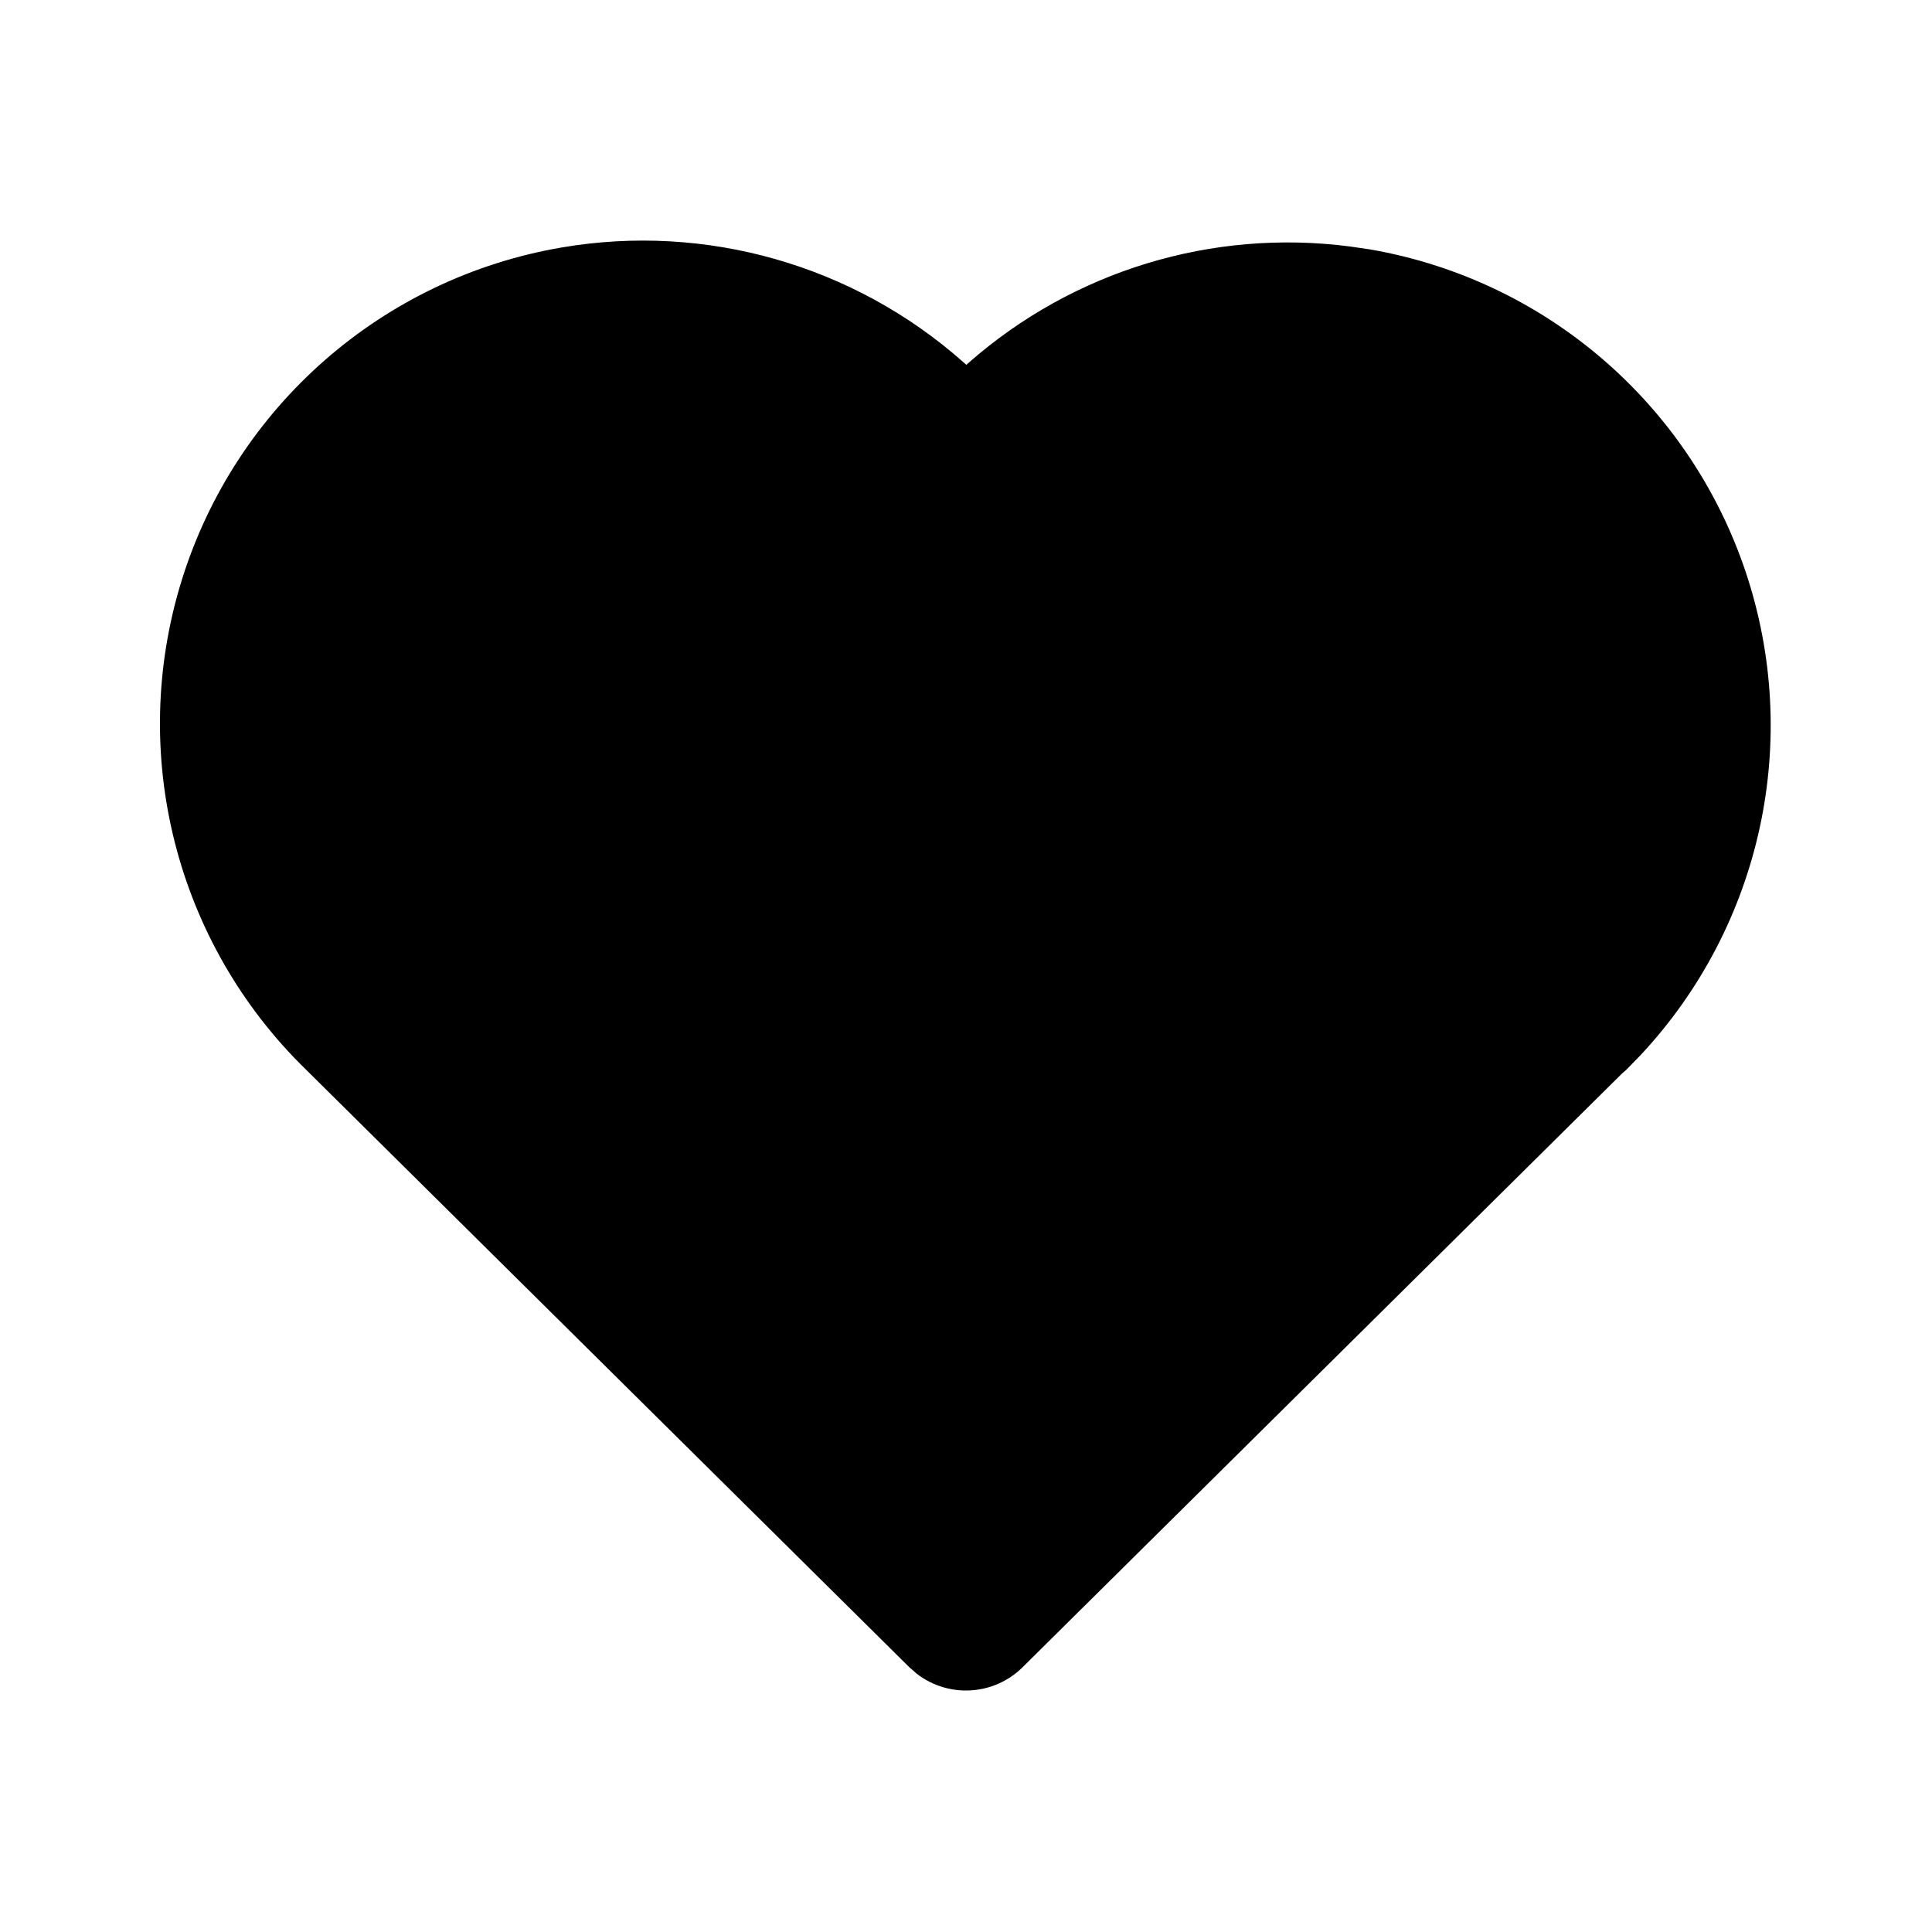
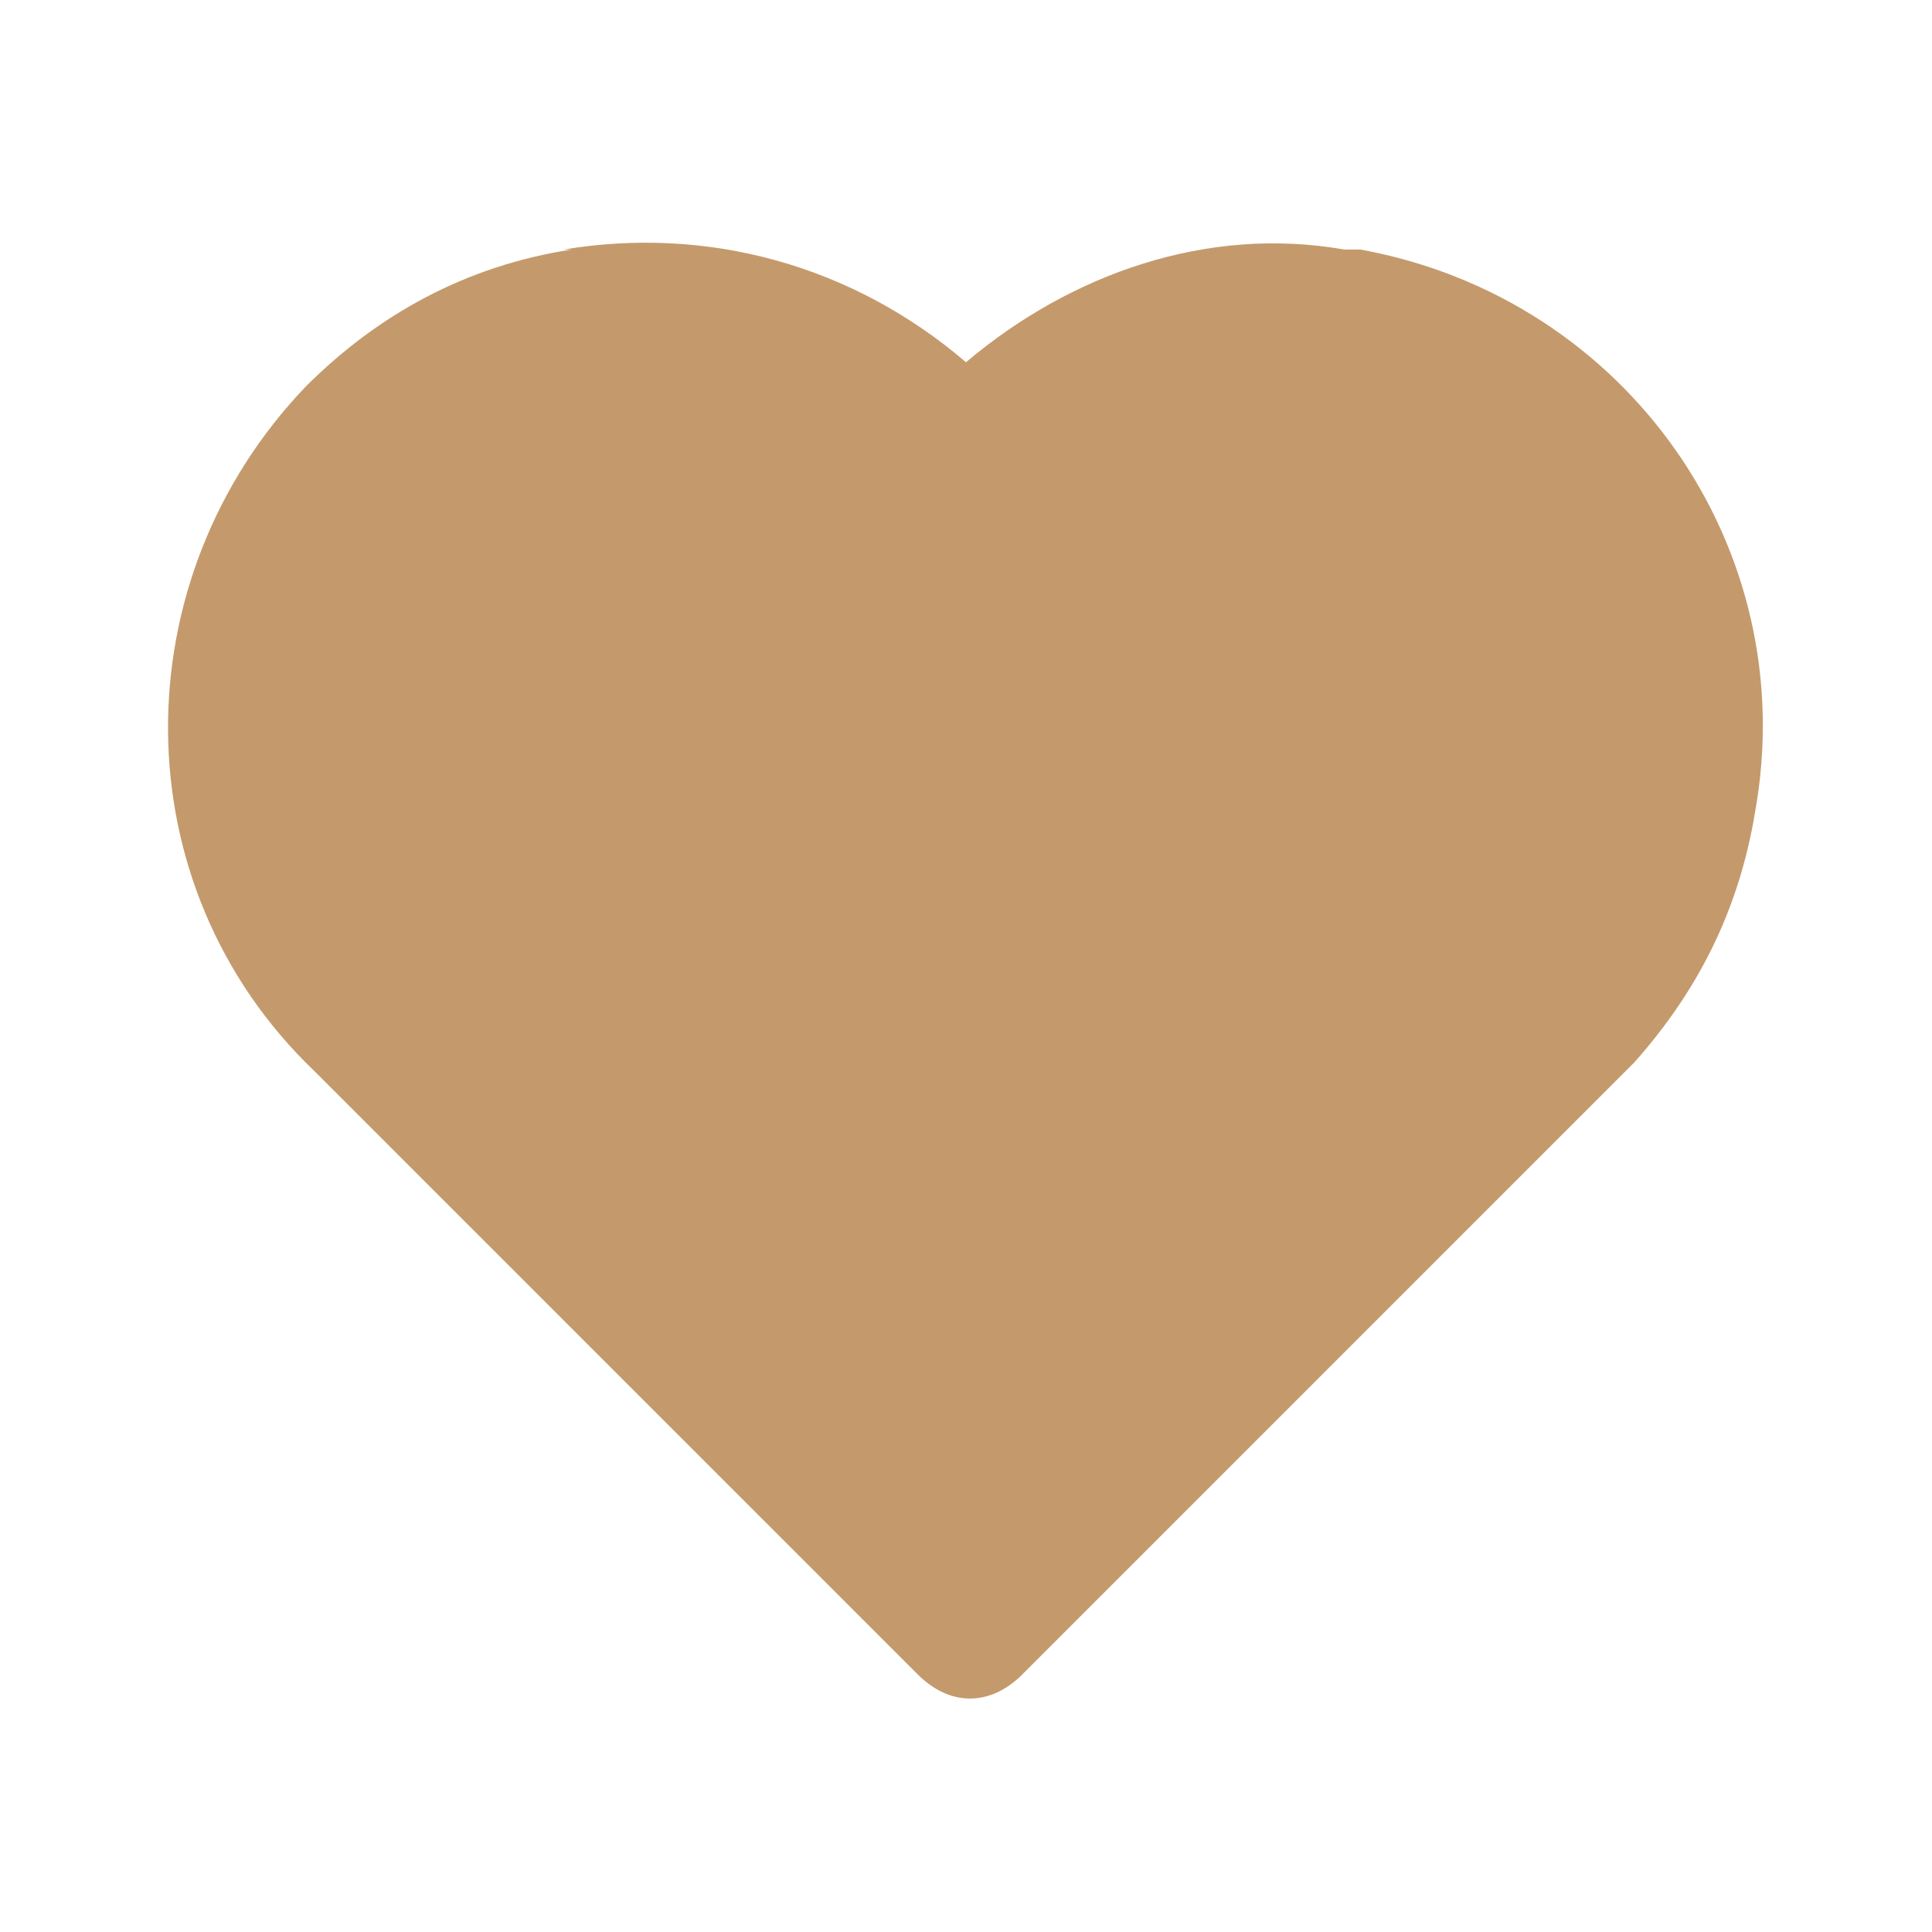
- <svg xmlns="http://www.w3.org/2000/svg" width="24" height="24" viewBox="0 0 24 24" fill="currentColor" class="icon icon-tabler icons-tabler-filled icon-tabler-heart">
-   <path stroke="none" d="M0 0h24v24H0z" fill="none" />
-   <path d="M6.979 3.074a6 6 0 0 1 4.988 1.425l.037 .033l.034 -.03a6 6 0 0 1 4.733 -1.44l.246 .036a6 6 0 0 1 3.364 10.008l-.18 .185l-.048 .041l-7.45 7.379a1 1 0 0 1 -1.313 .082l-.094 -.082l-7.493 -7.422a6 6 0 0 1 3.176 -10.215z" />
+ <svg xmlns="http://www.w3.org/2000/svg" id="Layer_1" data-name="Layer 1" version="1.1" viewBox="0 0 24 24">
+   <defs>
+     <style>
+       .cls-1 {
+         fill: #c49a6c;
+       }
+ 
+       .cls-1, .cls-2 {
+         stroke-width: 0px;
+       }
+ 
+       .cls-2 {
+         fill: none;
+       }
+     </style>
+   </defs>
+   <path class="cls-2" d="M0,0h24v24H0V0Z" />
+   <path class="cls-1" d="M7,3.1c1.8-.3,3.6.2,5,1.4h0s0,0,0,0c1.3-1.1,3-1.7,4.7-1.4h.2c3.3.6,5.5,3.7,4.9,7-.2,1.2-.7,2.2-1.5,3.1l-.2.2h0s-7.4,7.4-7.4,7.4c-.4.4-.9.4-1.3,0h0c0,0-7.5-7.5-7.5-7.5-2.4-2.3-2.4-6.1-.1-8.5.9-.9,2-1.5,3.3-1.7Z" />
</svg>
